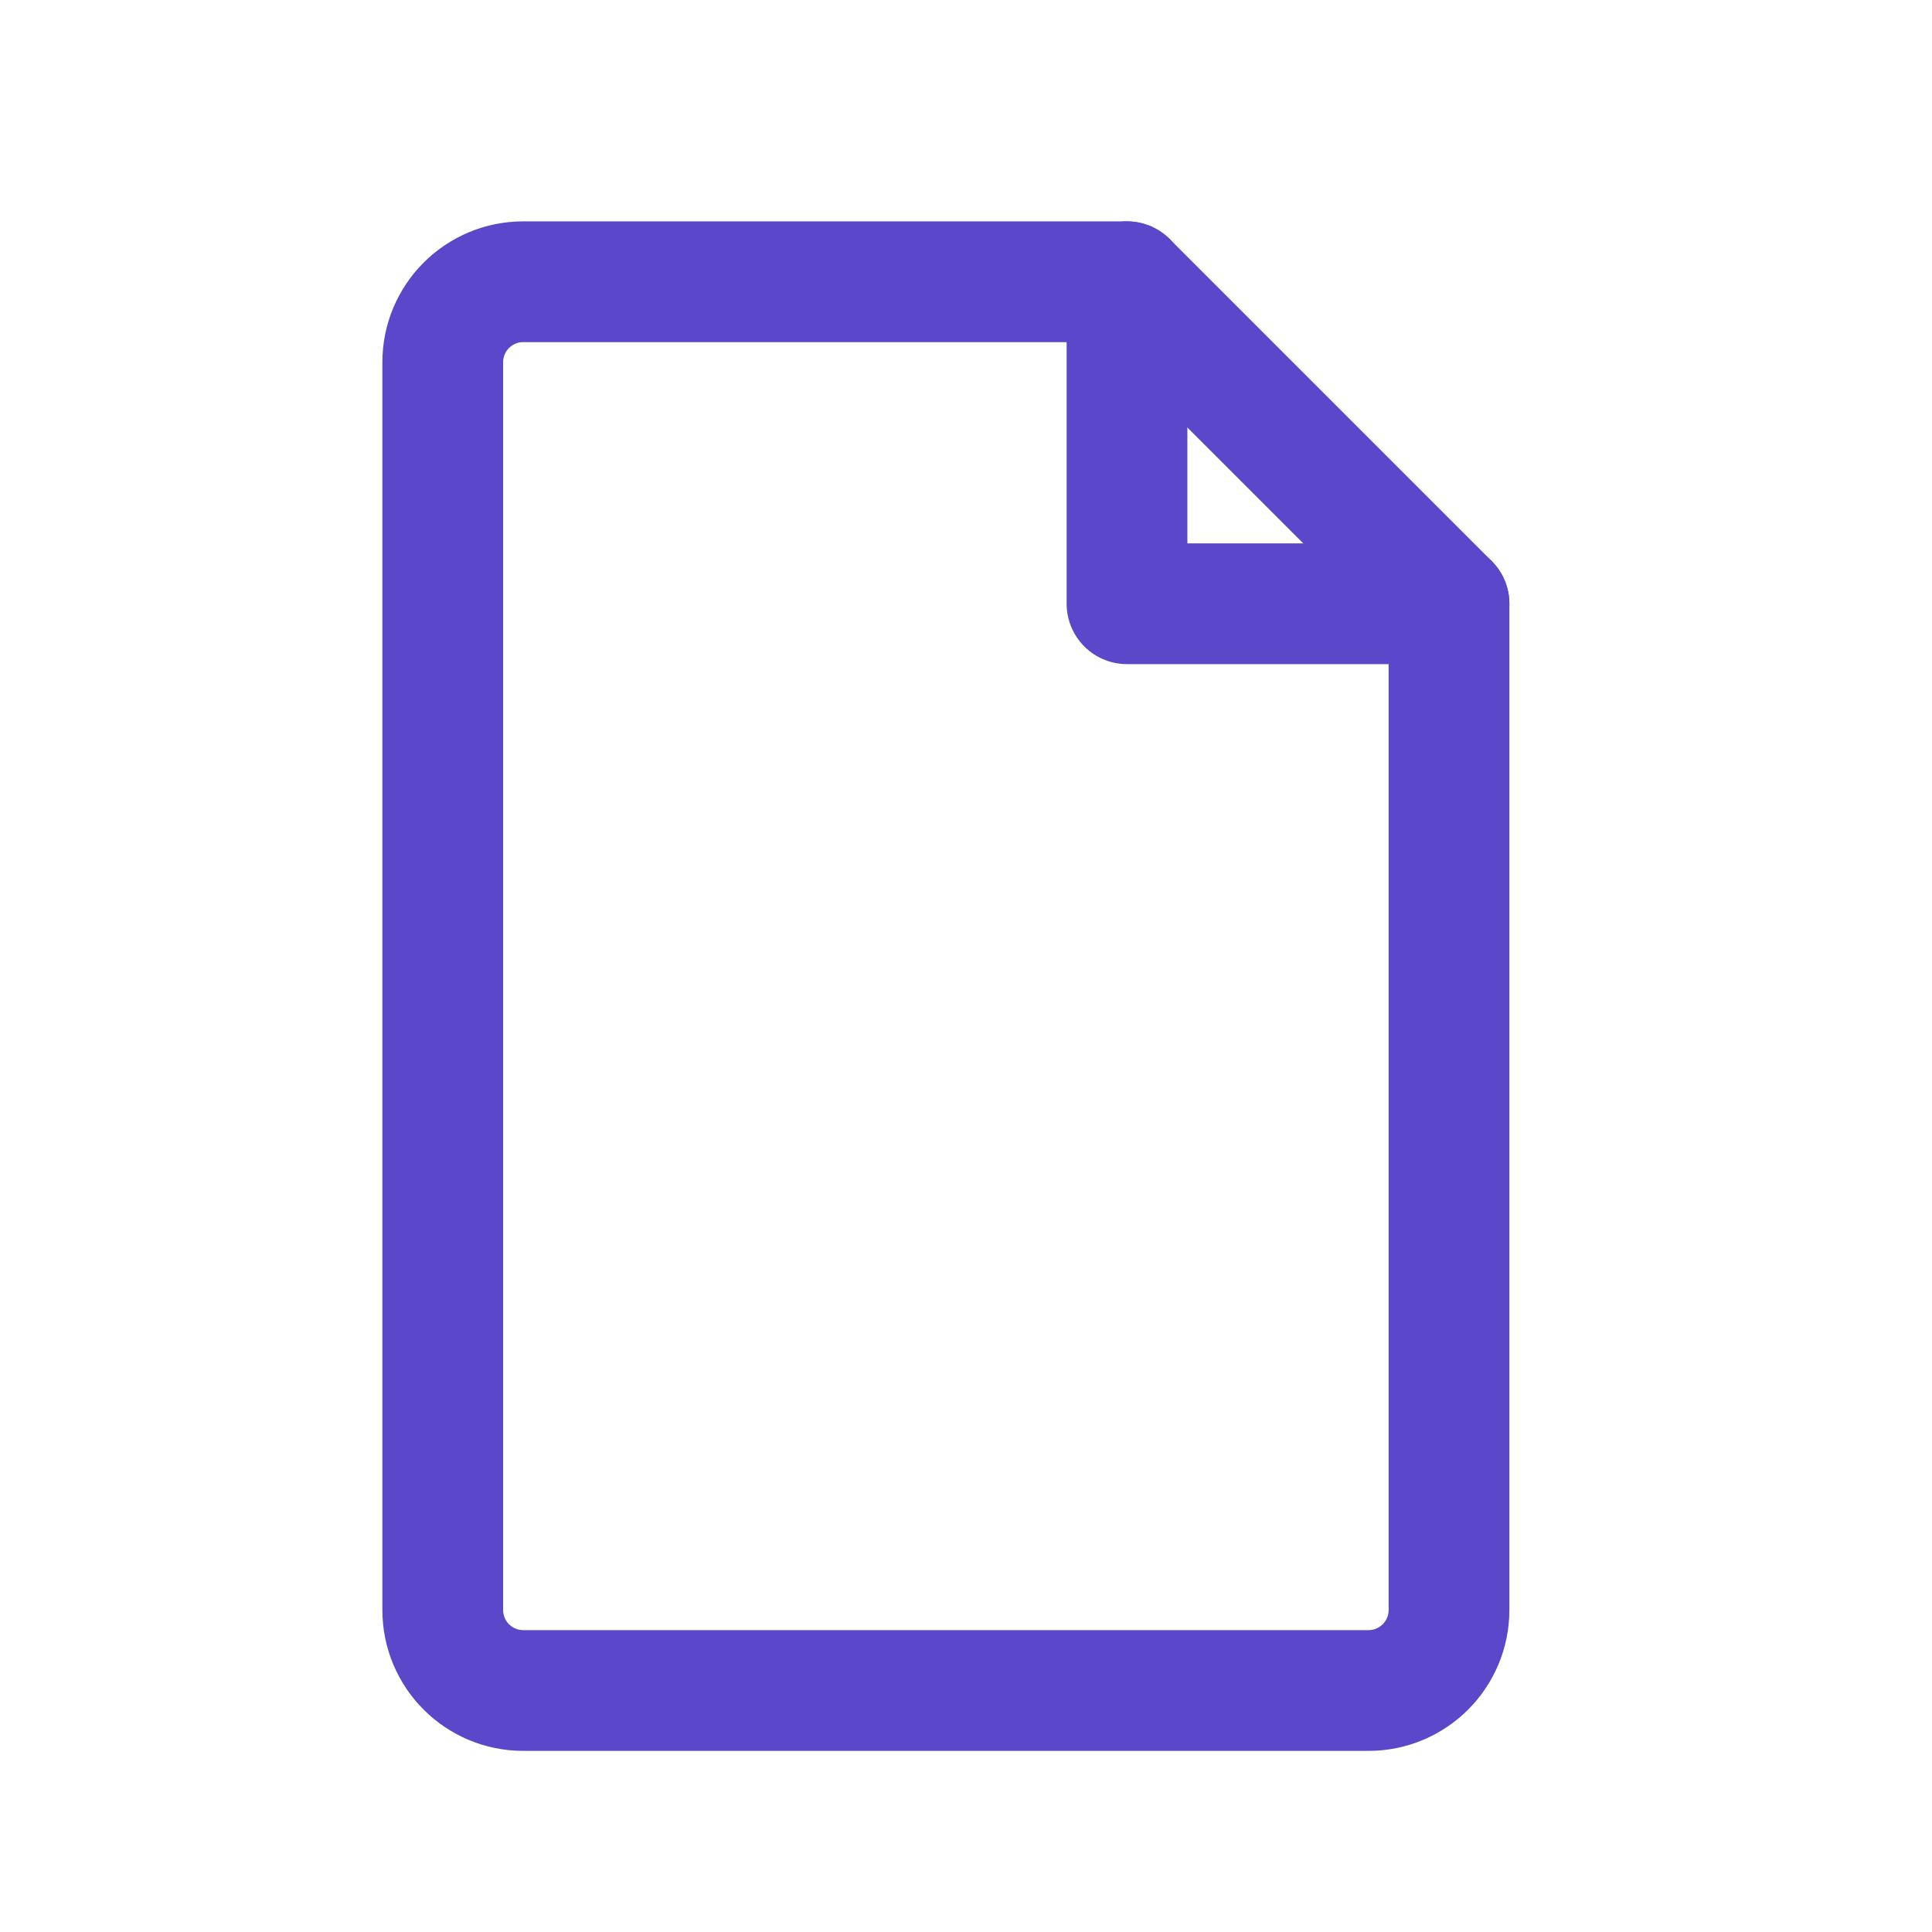
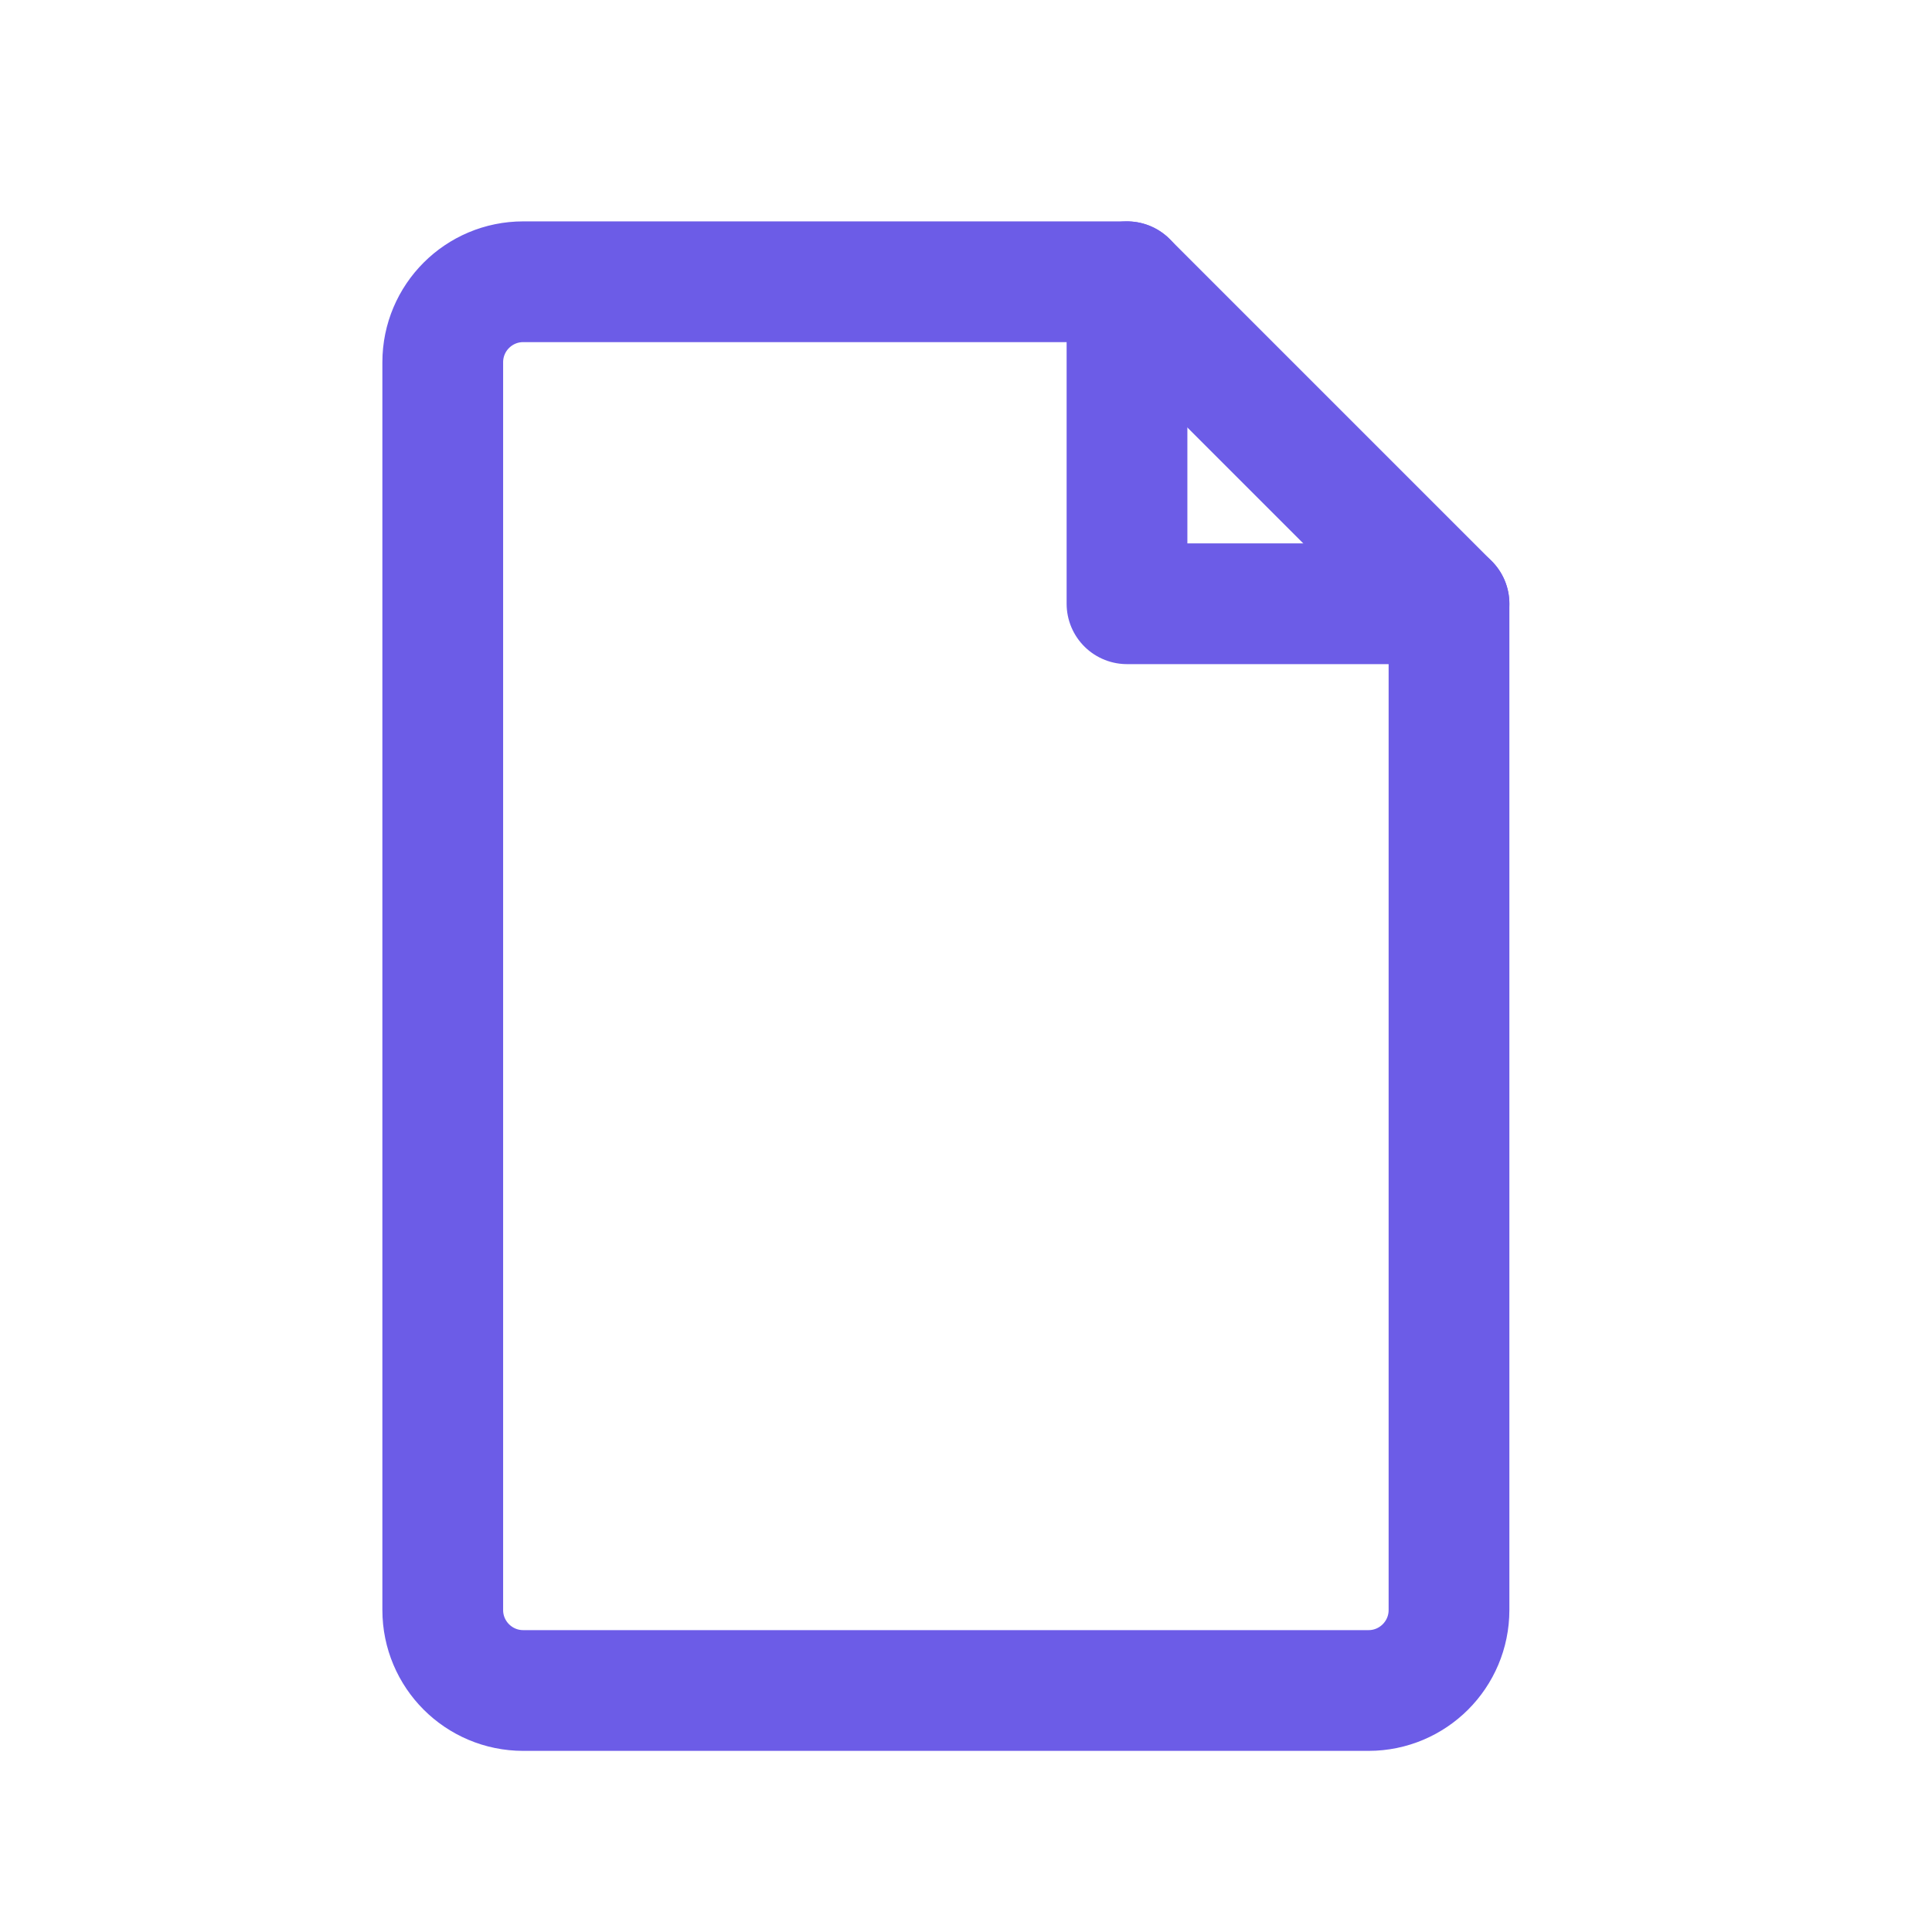
<svg xmlns="http://www.w3.org/2000/svg" viewBox="0 0 48 48" width="48" height="48">
-   <g fill="none" stroke="#5A47C9" stroke-width="3" stroke-linecap="round" stroke-linejoin="round">
+   <g fill="none" stroke="#6C5CE7" stroke-width="3" stroke-linecap="round" stroke-linejoin="round">
    <path d="M13 7 h15 l8 8 v25 a2 2 0 0 1 -2 2 H13 a2 2 0 0 1 -2 -2 V9 a2 2 0 0 1 2 -2 Z" />
    <path d="M28 7 v8 h8" />
  </g>
</svg>
